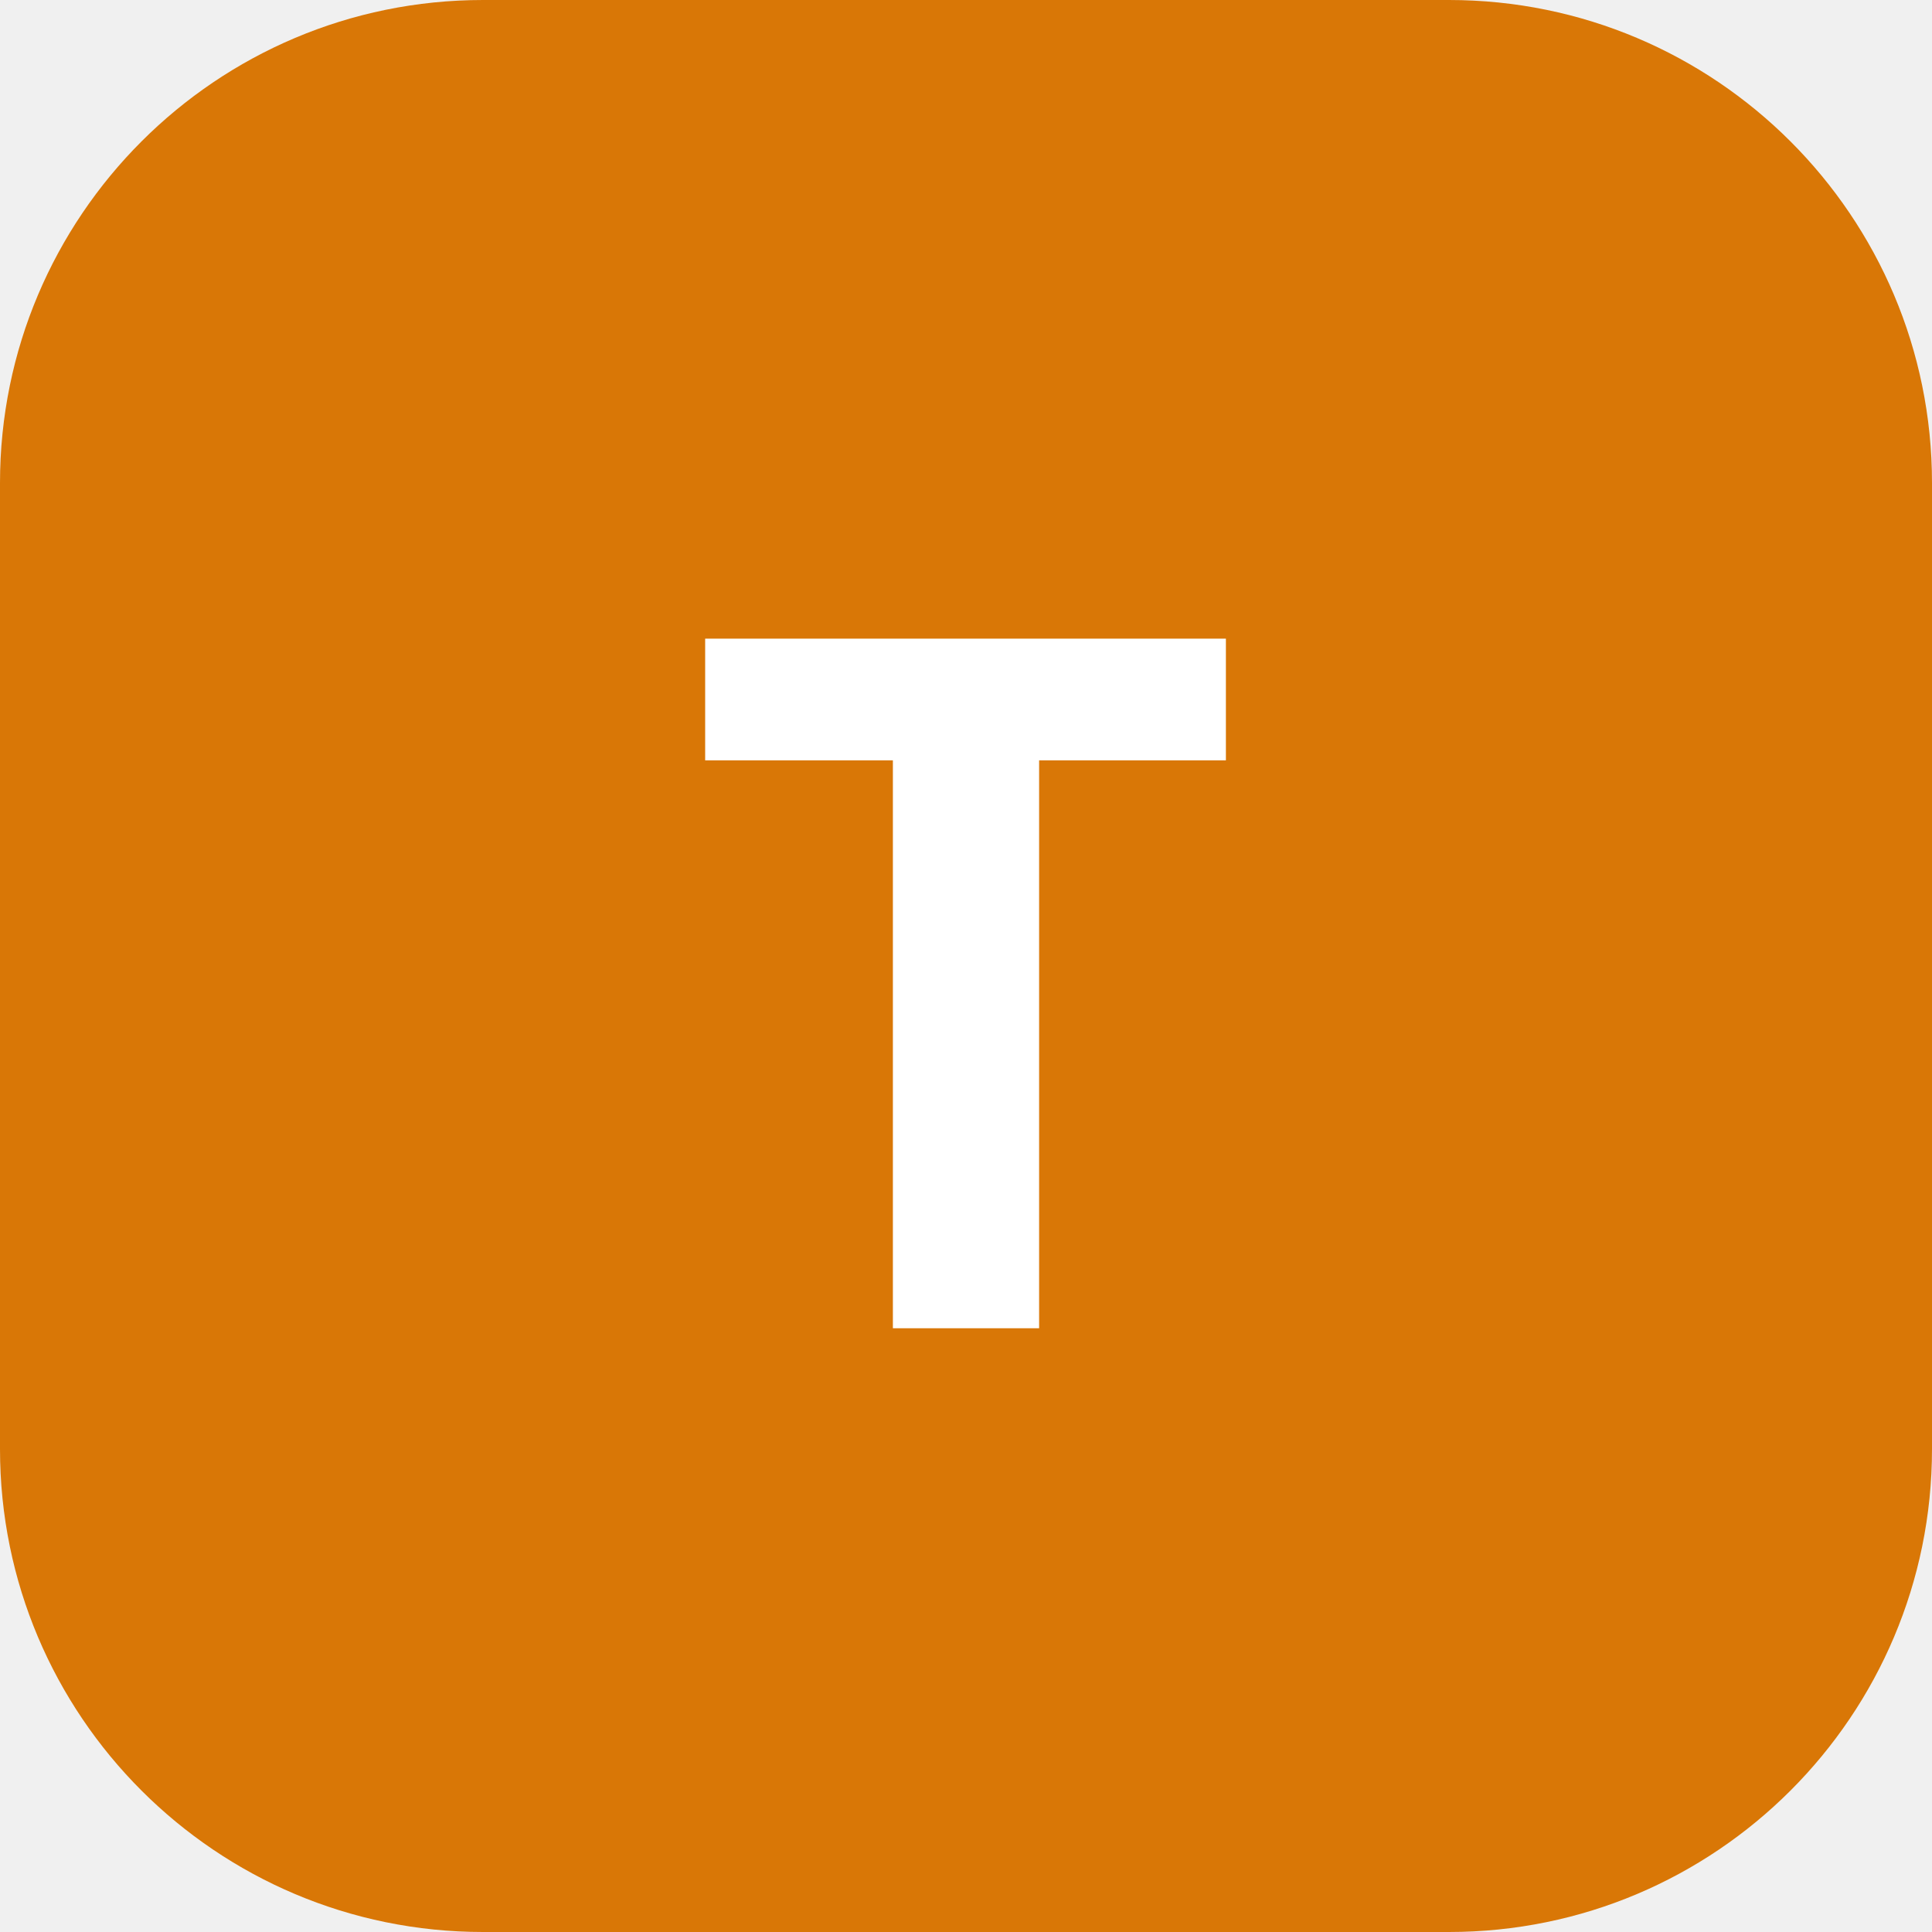
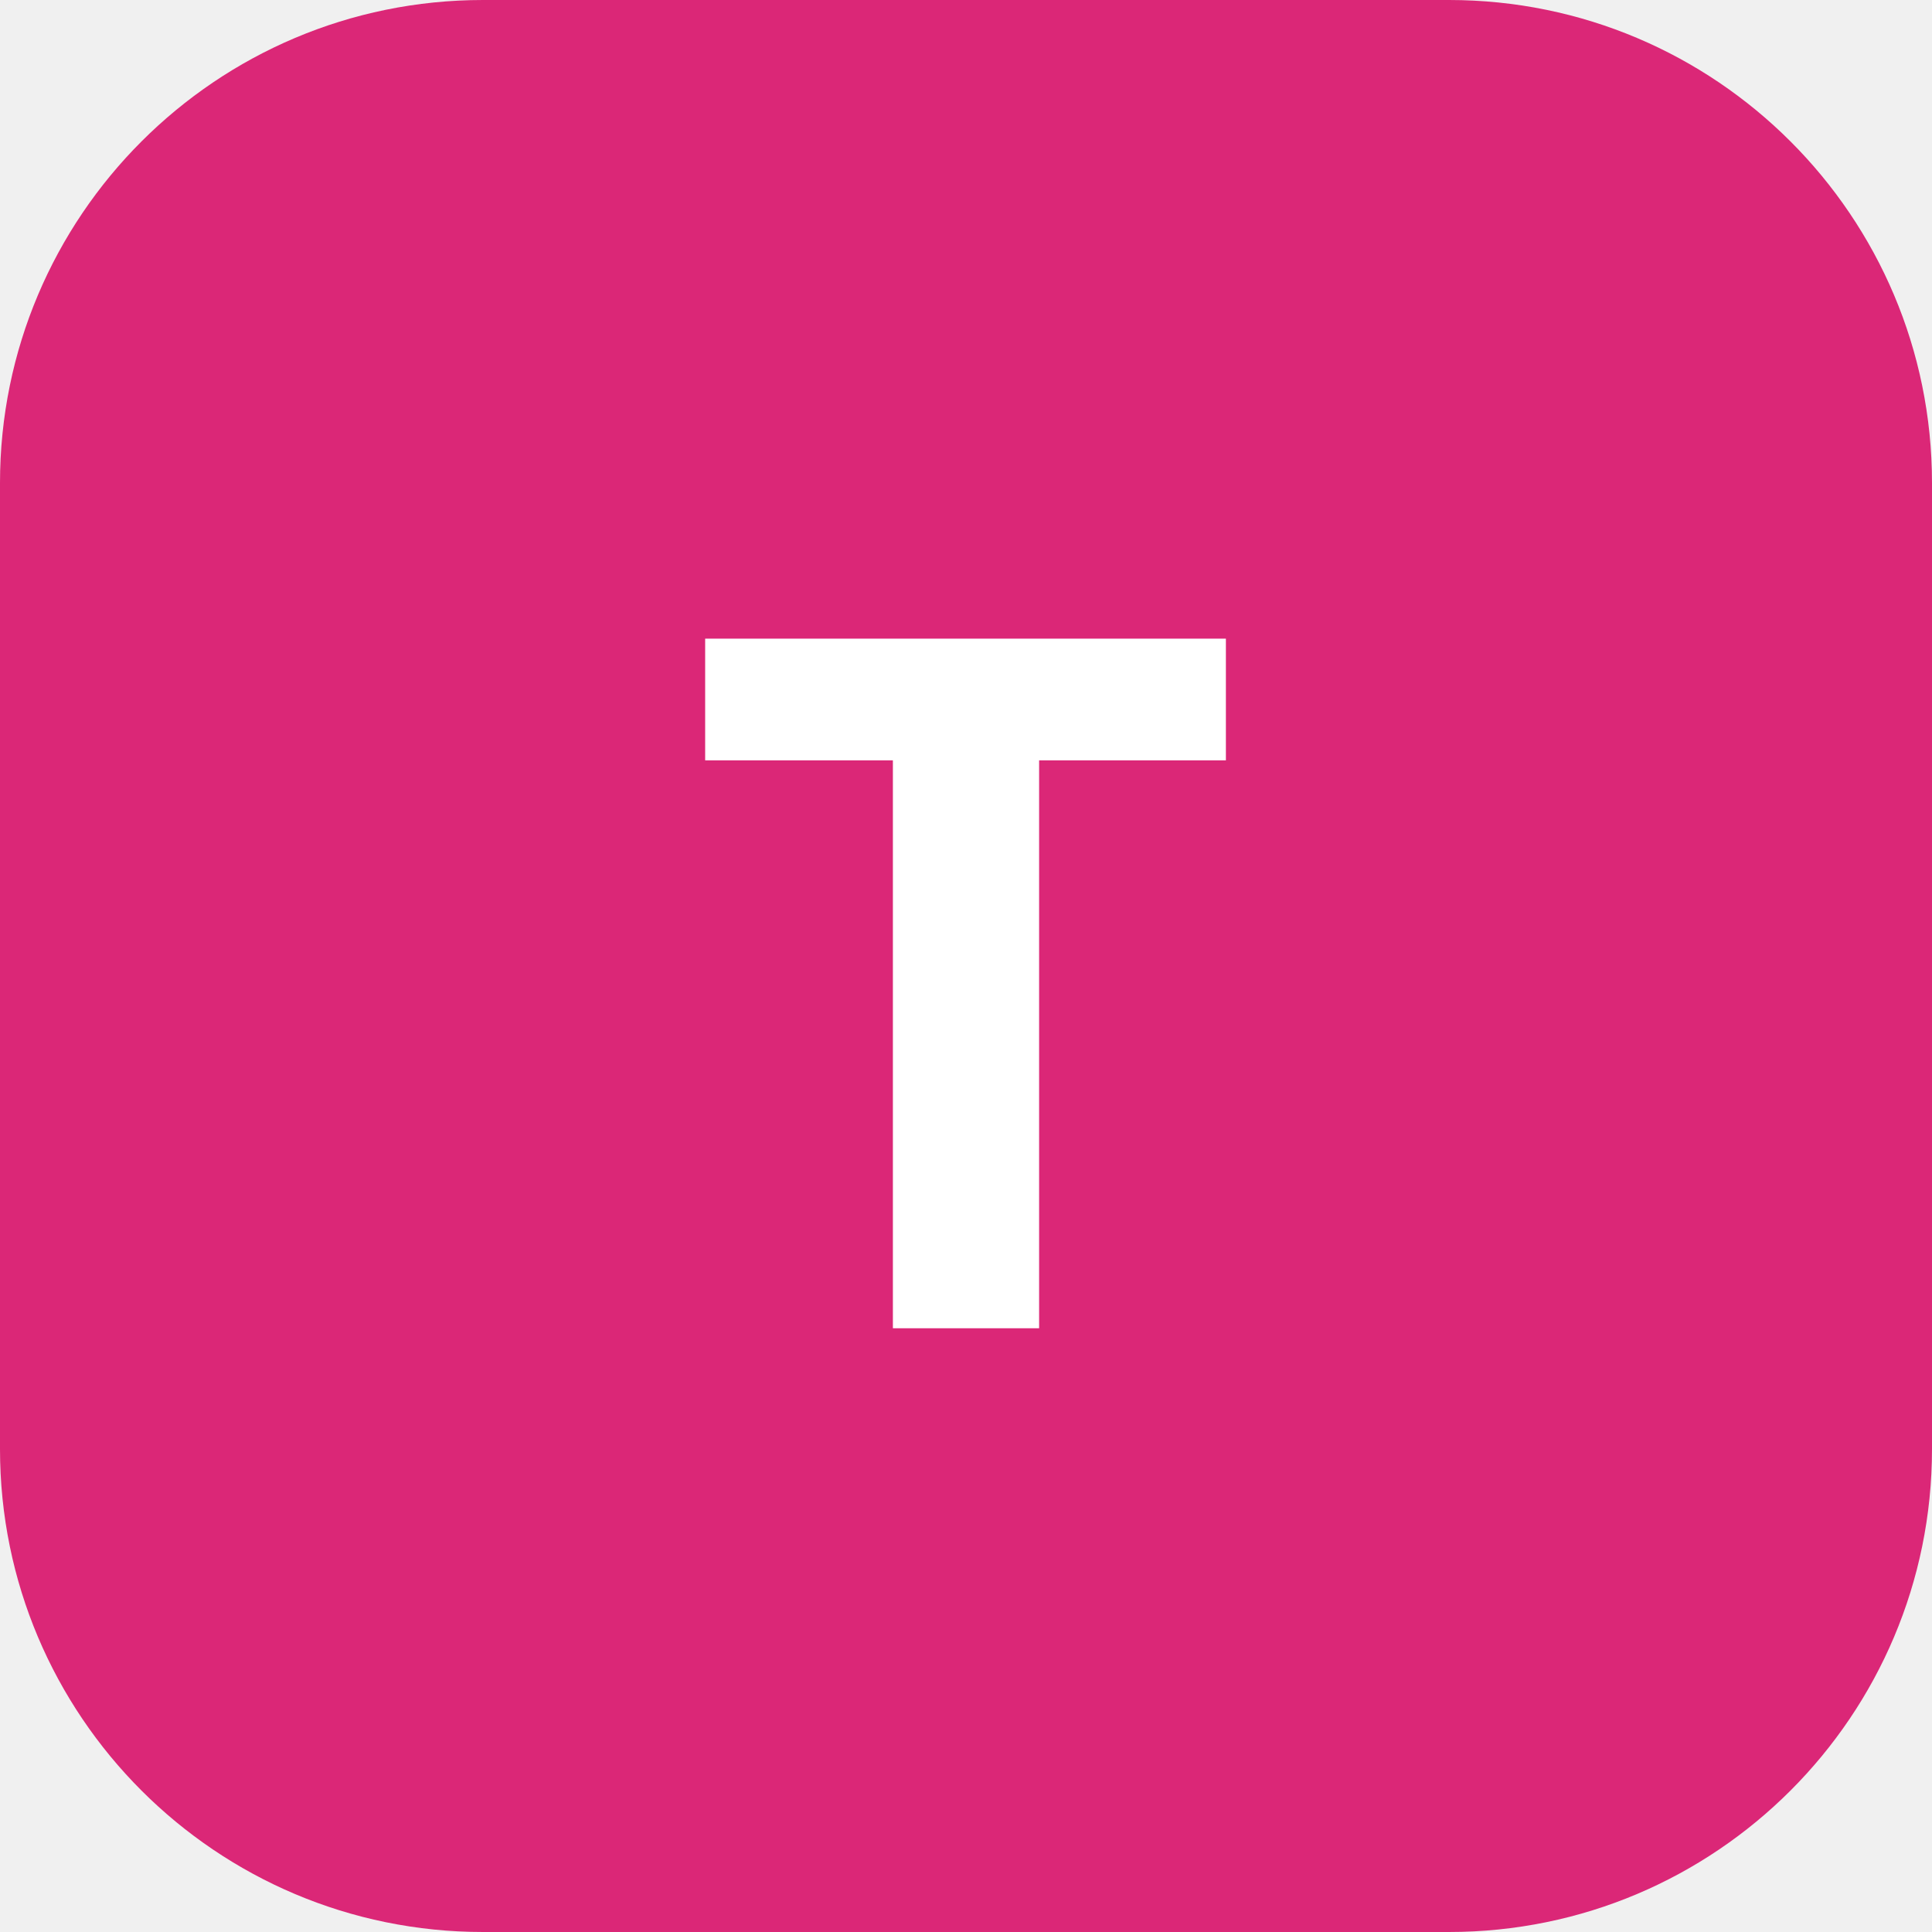
<svg xmlns="http://www.w3.org/2000/svg" viewBox="0 0 32 32">
-   <rect width="32" height="32" rx="8" fill="#d97706" />
+   <rect width="32" height="32" rx="8" fill="#db2777" />
  <text x="16" y="22" text-anchor="middle" font-family="system-ui,sans-serif" font-size="16" font-weight="700" fill="#fff">T</text>
</svg>
